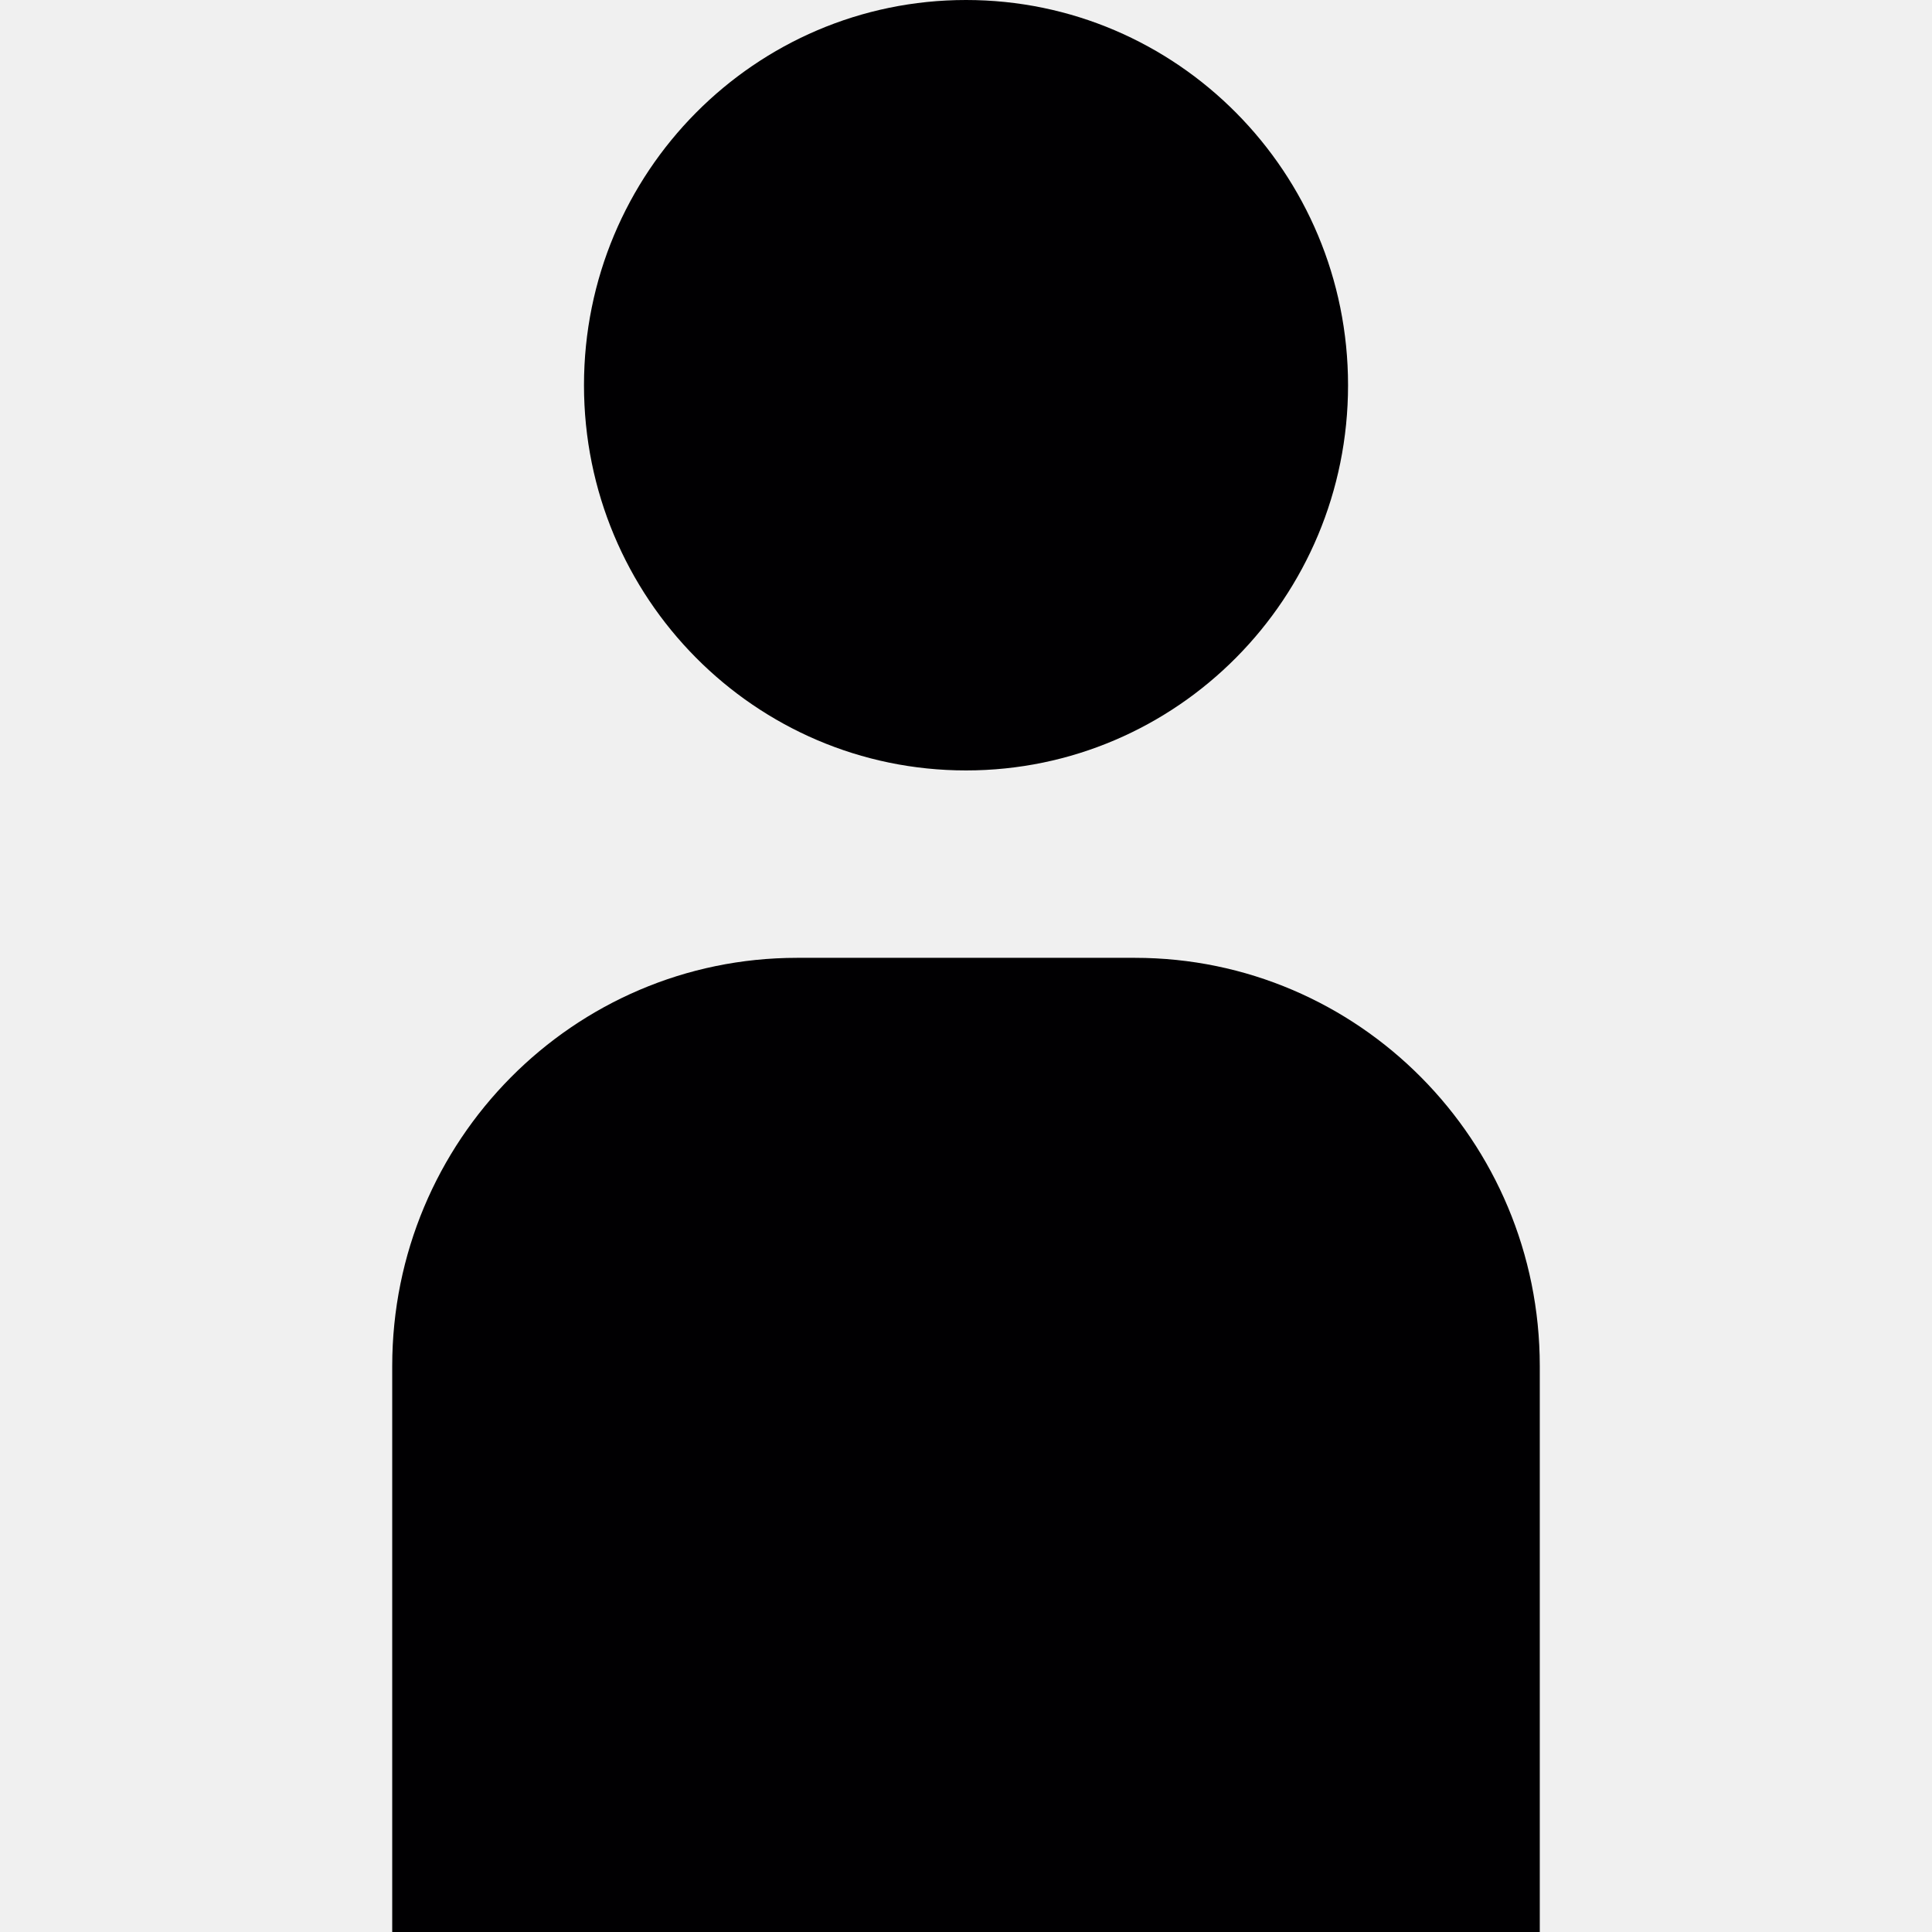
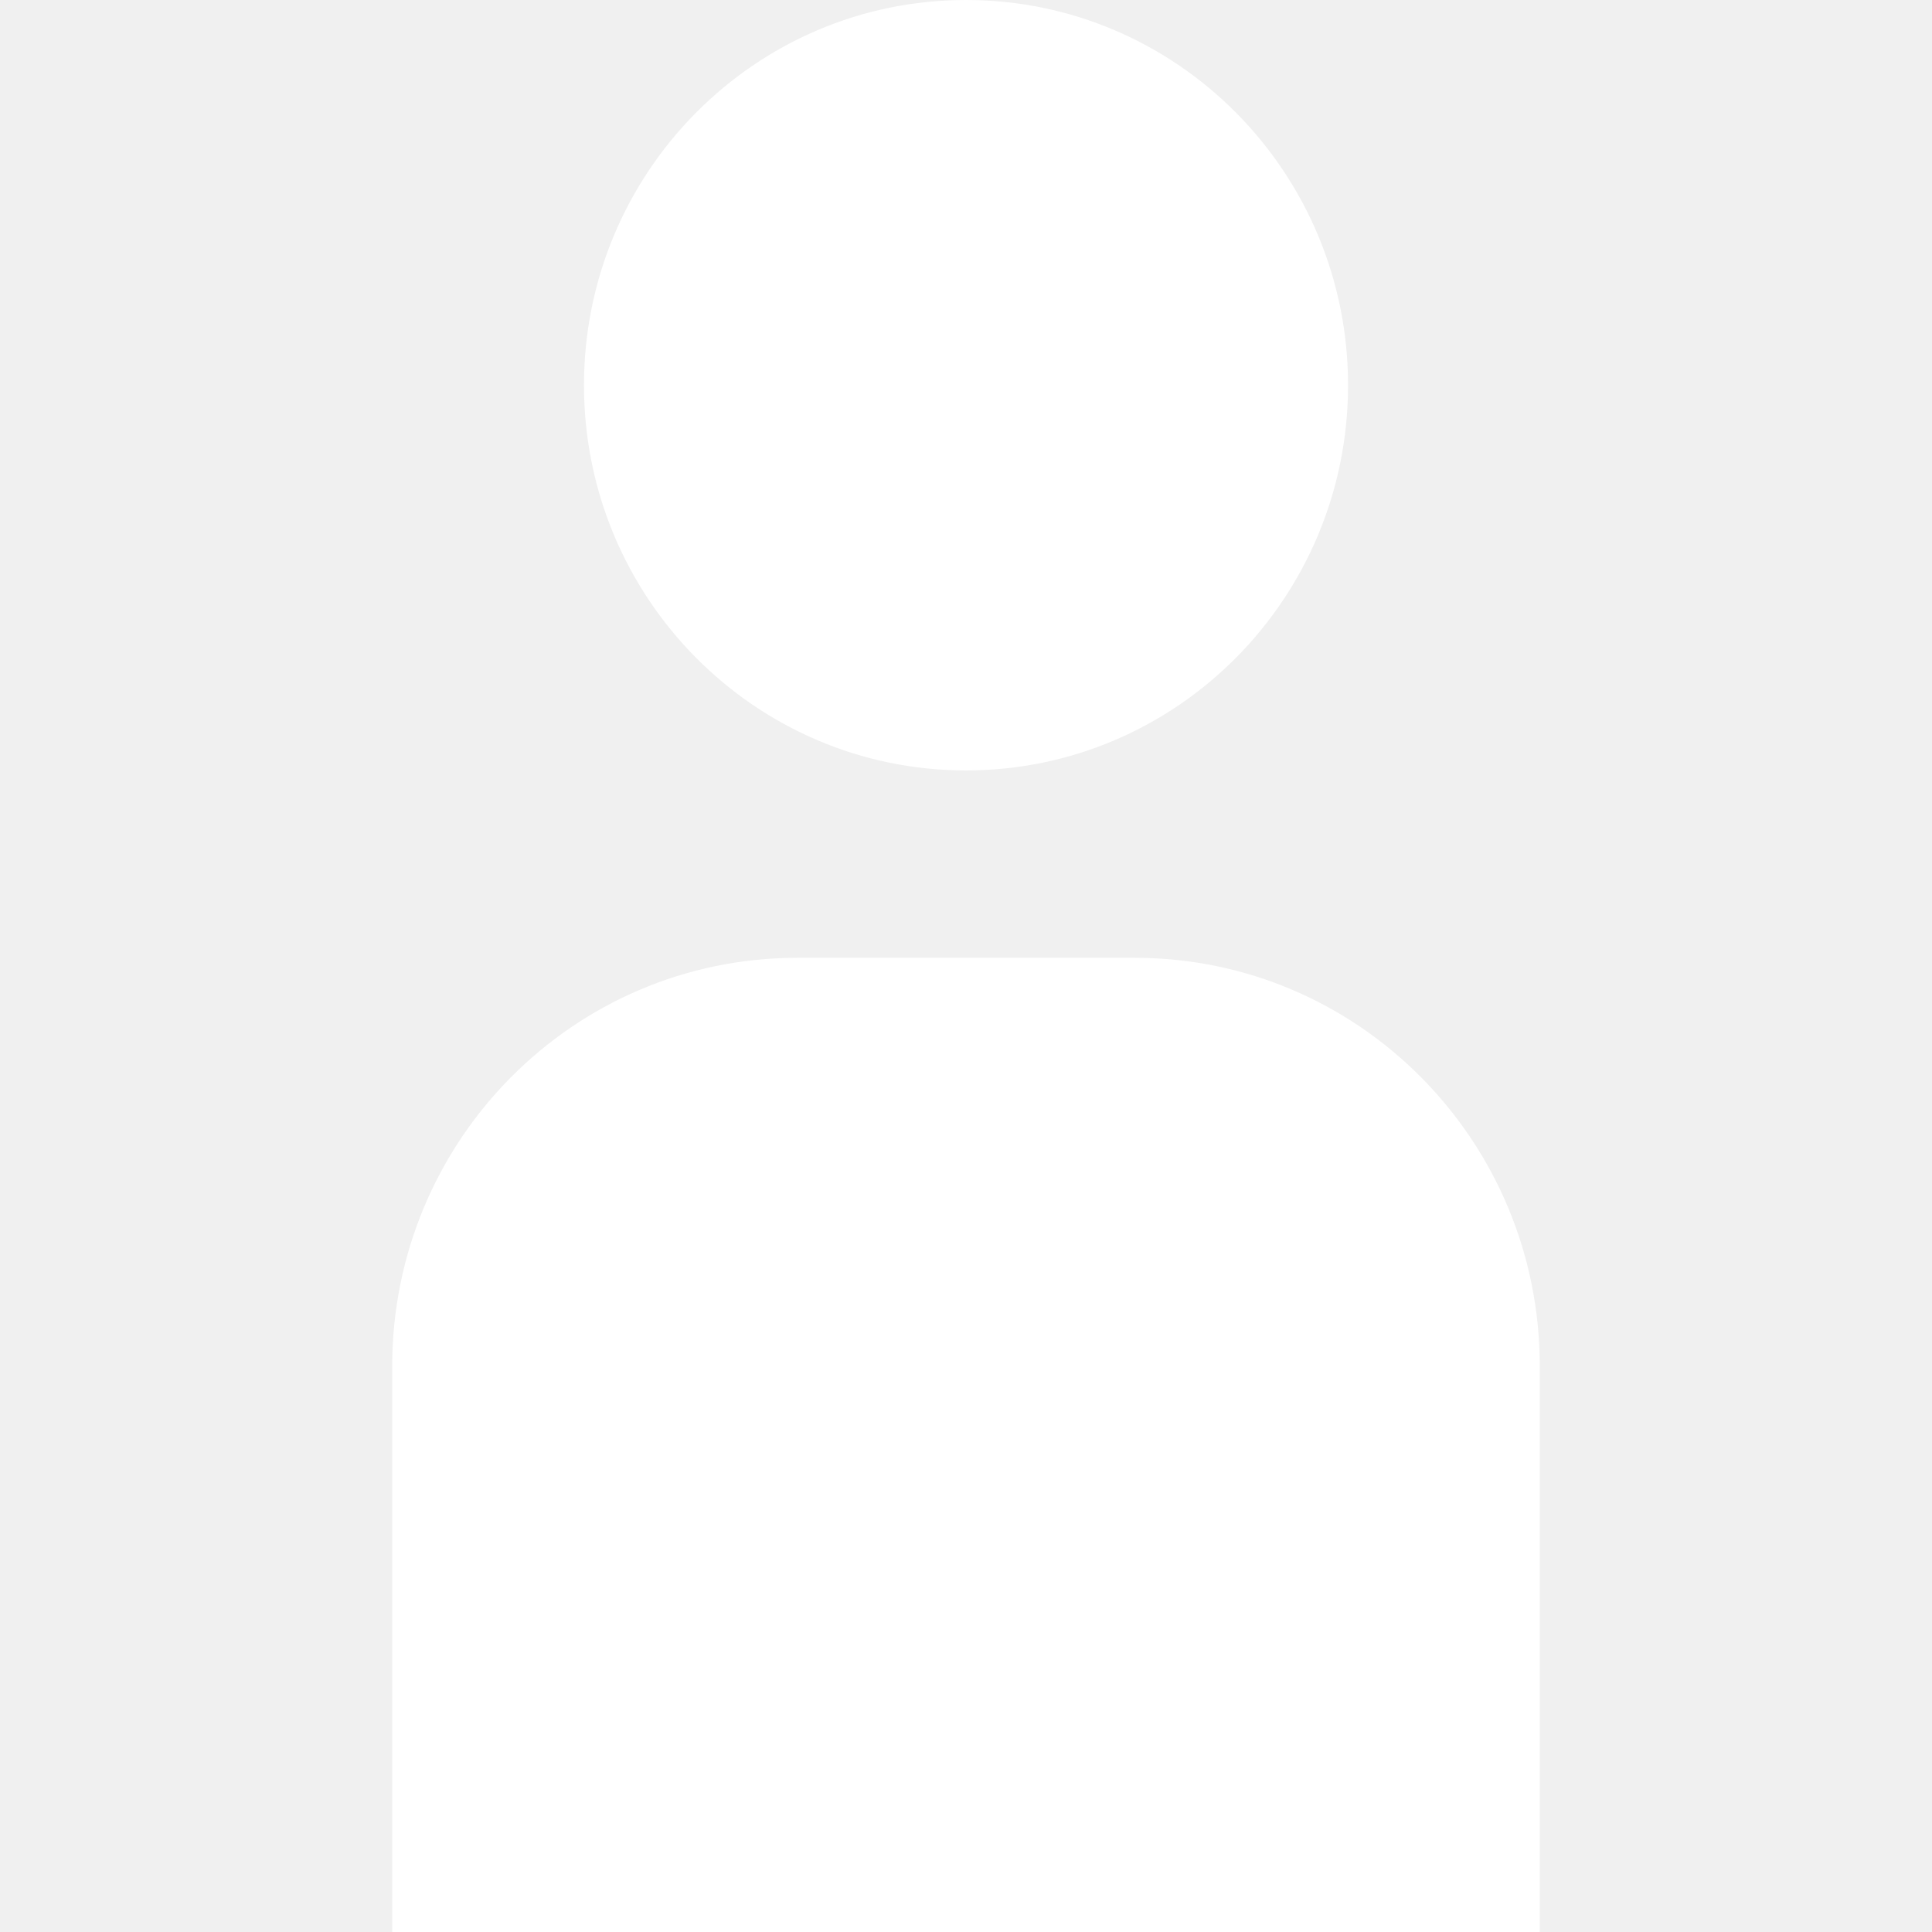
<svg xmlns="http://www.w3.org/2000/svg" version="1.1" id="Capa_1" x="0px" y="0px" viewBox="0 0 60.671 60.671" style="enable-background:new 0 0 60.671 60.671;" xml:space="preserve">
  <g>
    <g>
-       <ellipse style="fill:#010002;" cx="30.336" cy="12.097" rx="11.997" ry="12.097" />
-       <path style="fill:#010002;" d="M35.64,30.079H25.031c-7.021,0-12.714,5.739-12.714,12.821v17.771h36.037V42.9    C48.354,35.818,42.661,30.079,35.64,30.079z" />
+       <ellipse style="fill:#FFFFFF;" cx="30.336" cy="12.097" rx="11.997" ry="12.097" />
+       <path style="fill:#FFFFFF;" d="M35.64,30.079H25.031c-7.021,0-12.714,5.739-12.714,12.821v17.771h36.037V42.9    C48.354,35.818,42.661,30.079,35.64,30.079z" />
    </g>
  </g>
</svg>
